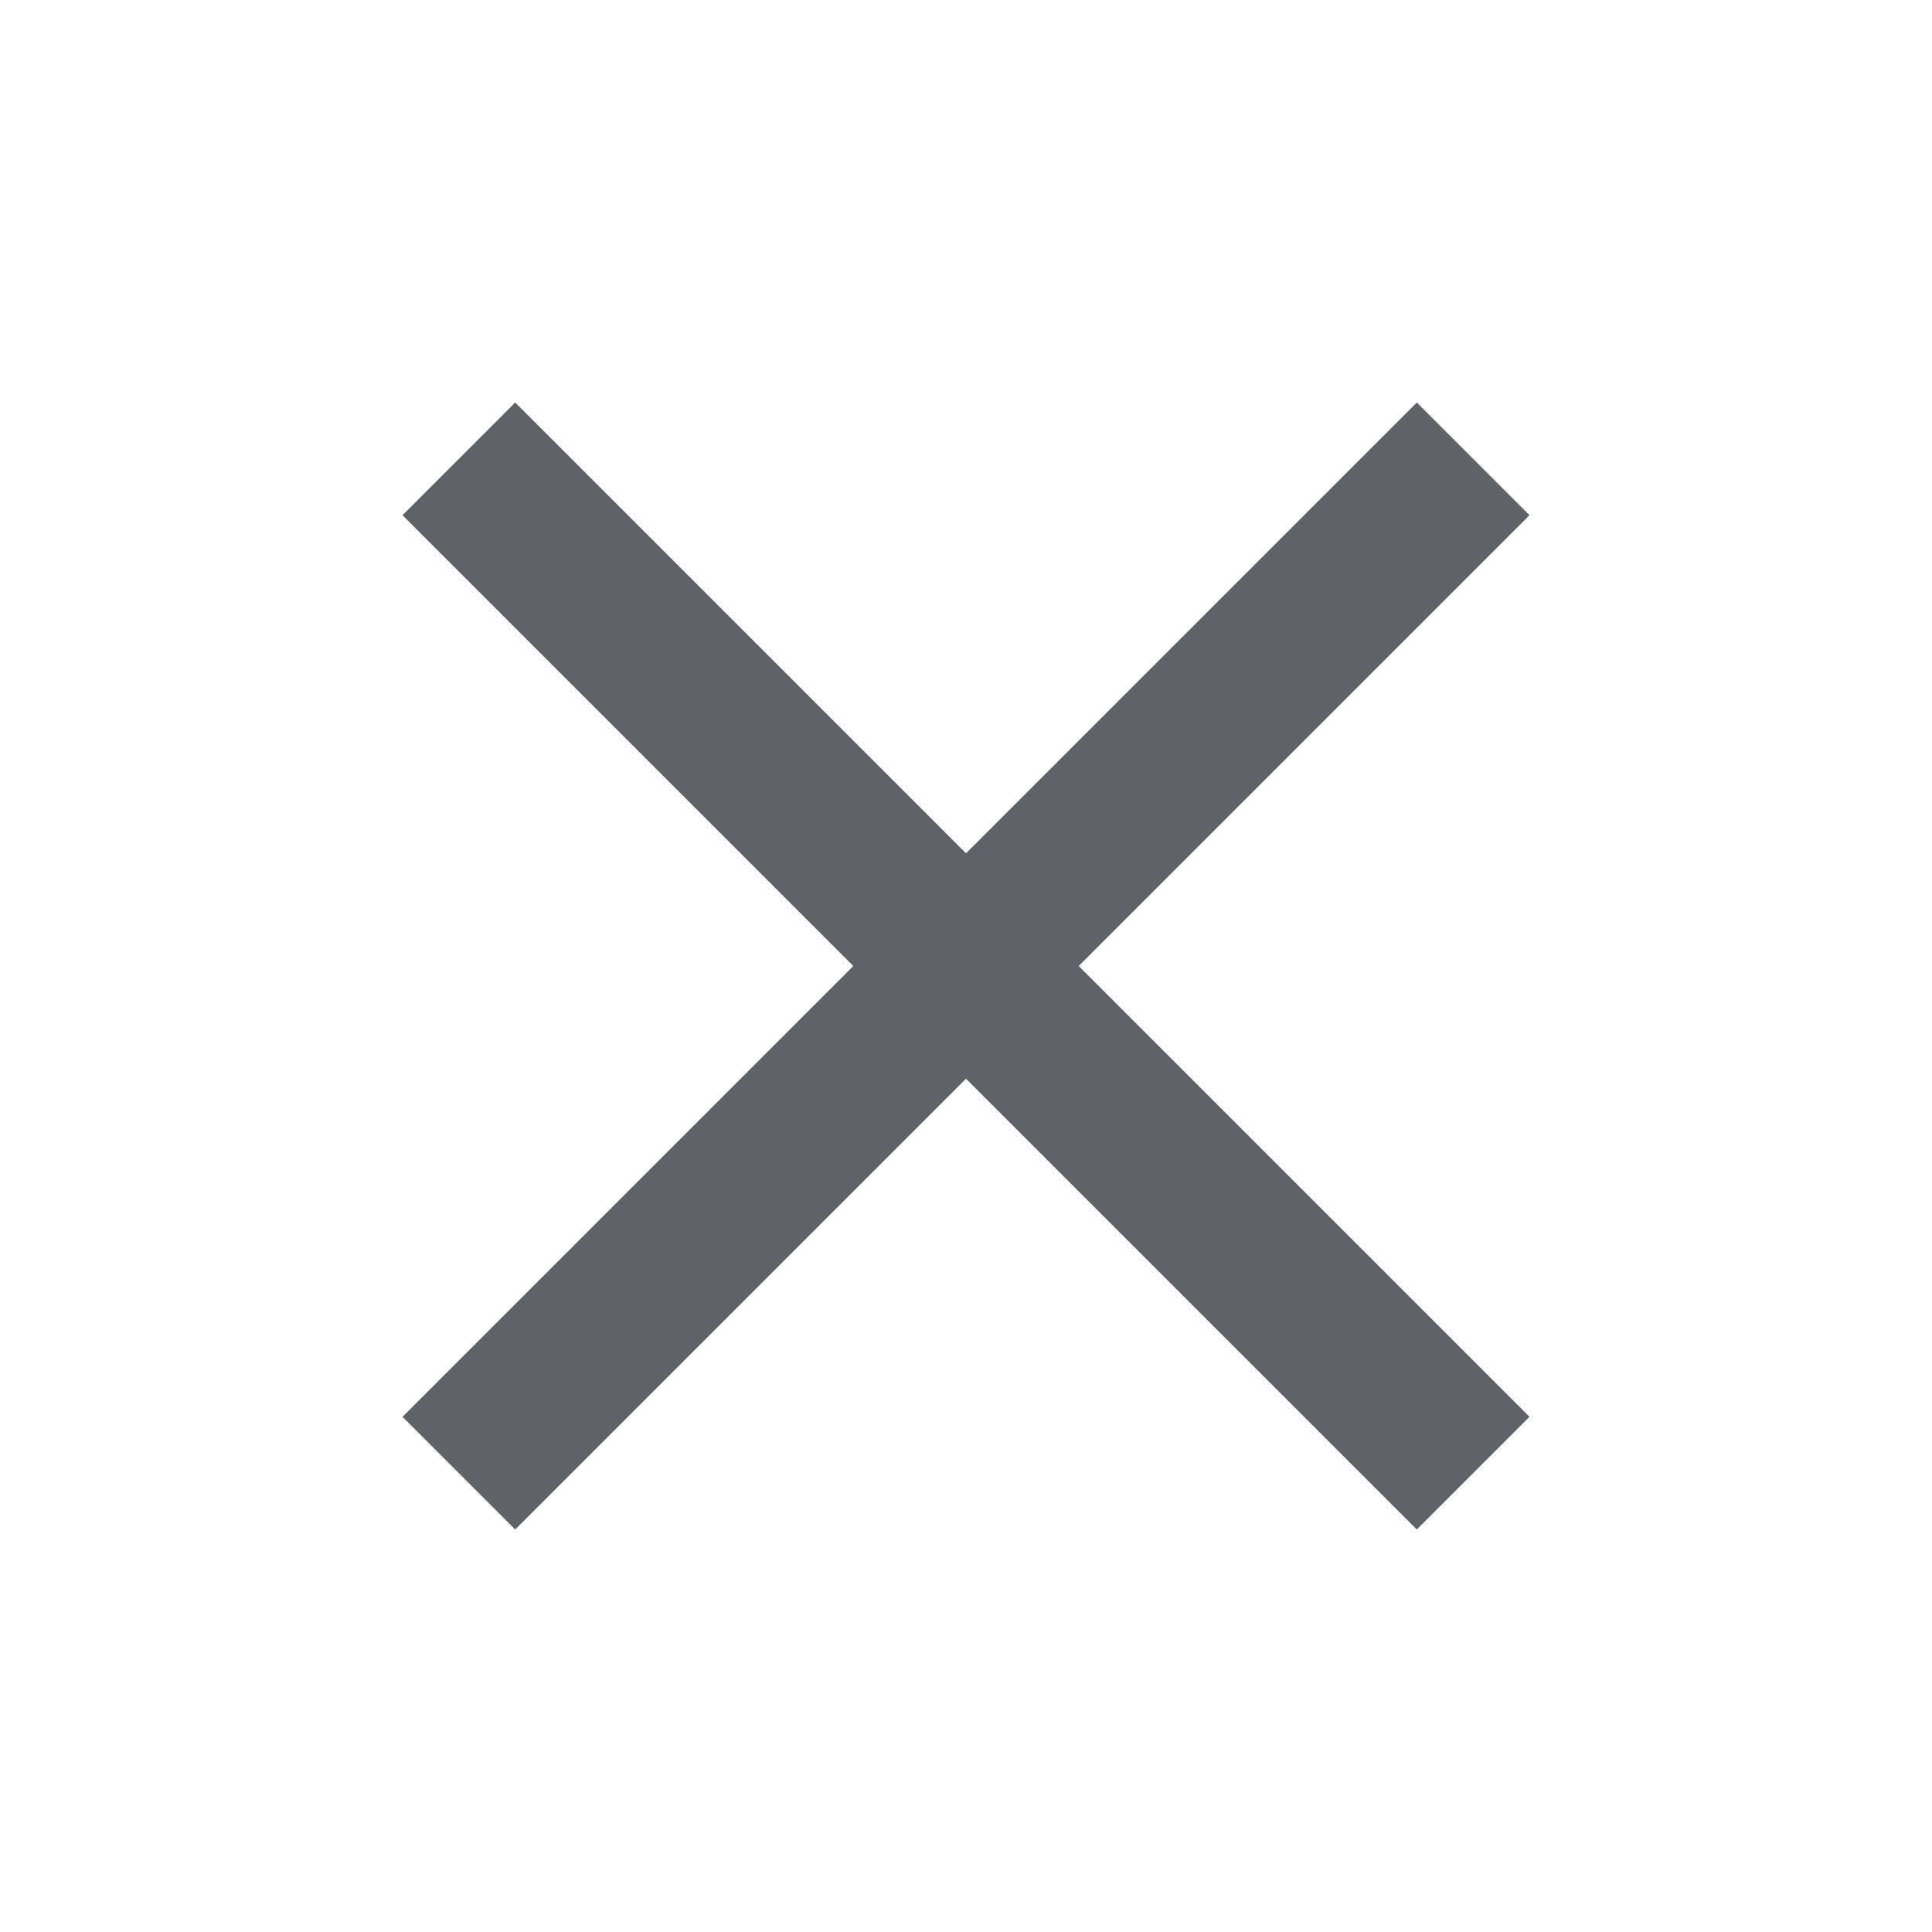
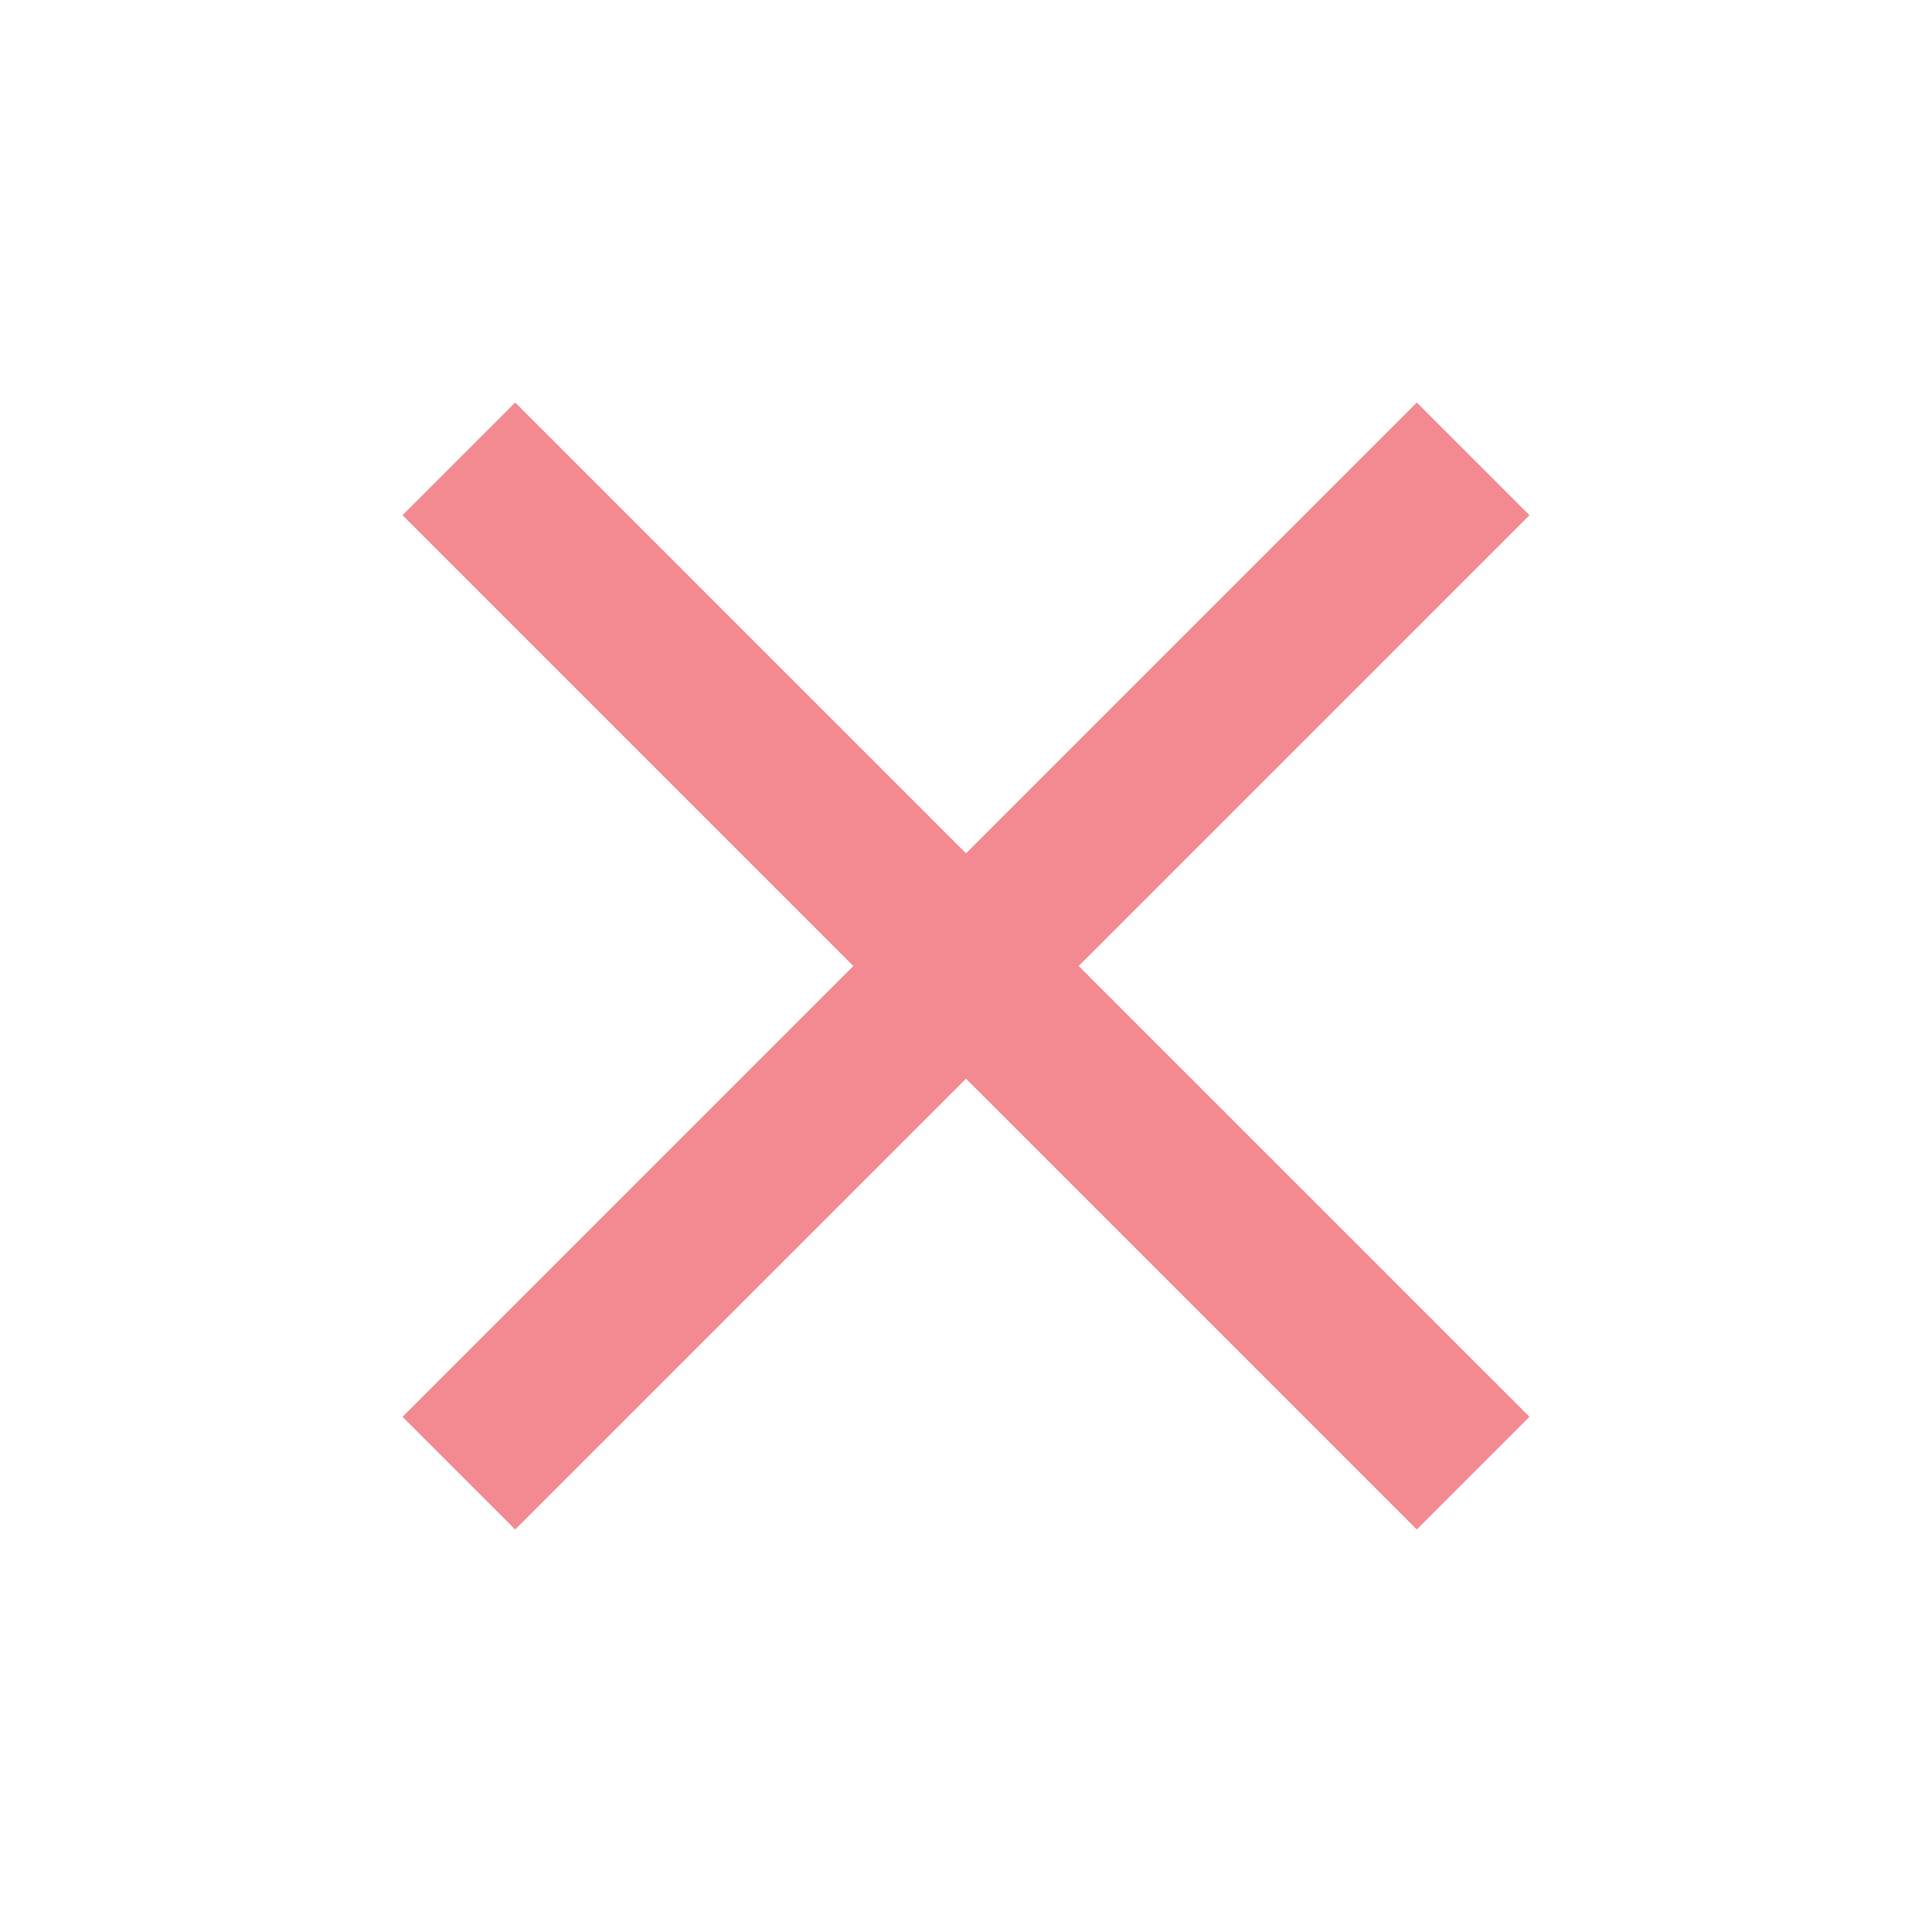
- <svg xmlns="http://www.w3.org/2000/svg" height="24px" viewBox="0 -960 960 960" width="24px" fill="#5f6368">
+ <svg xmlns="http://www.w3.org/2000/svg" height="24px" viewBox="0 -960 960 960" width="24px" fill="#f16d76" fill-opacity="0.8">
  <path d="m256-200-56-56 224-224-224-224 56-56 224 224 224-224 56 56-224 224 224 224-56 56-224-224-224 224Z" />
</svg>
